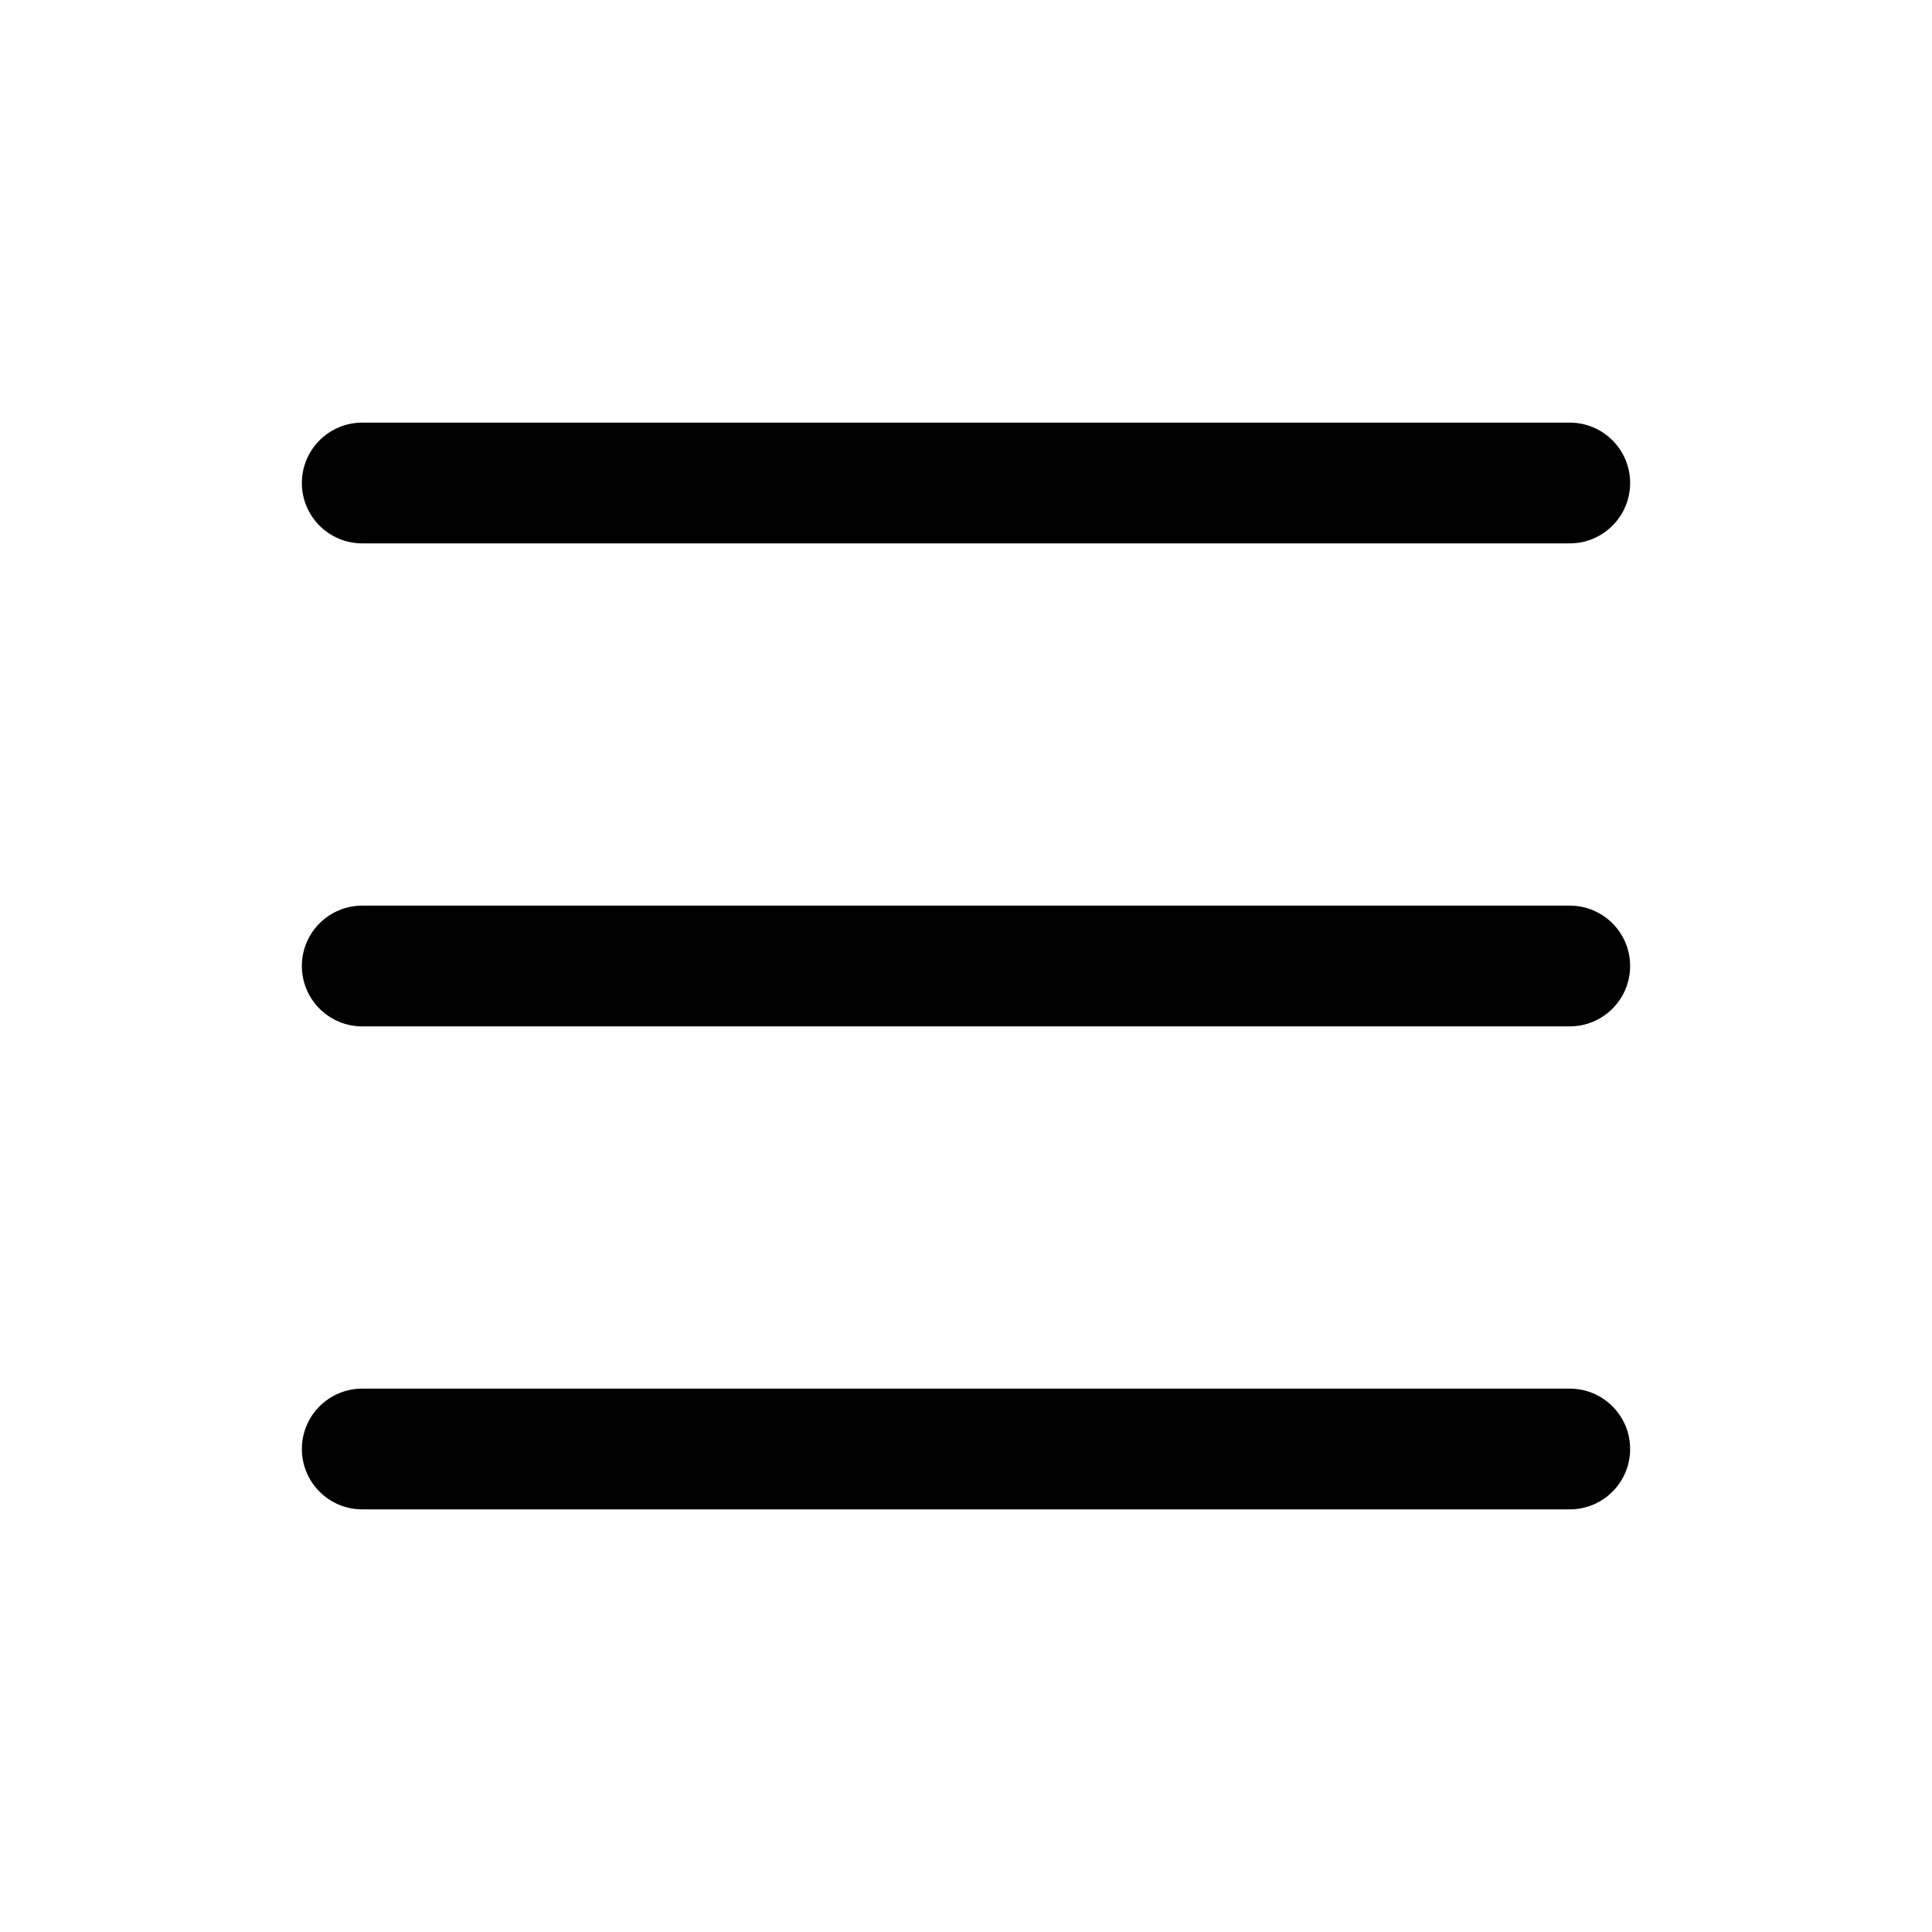
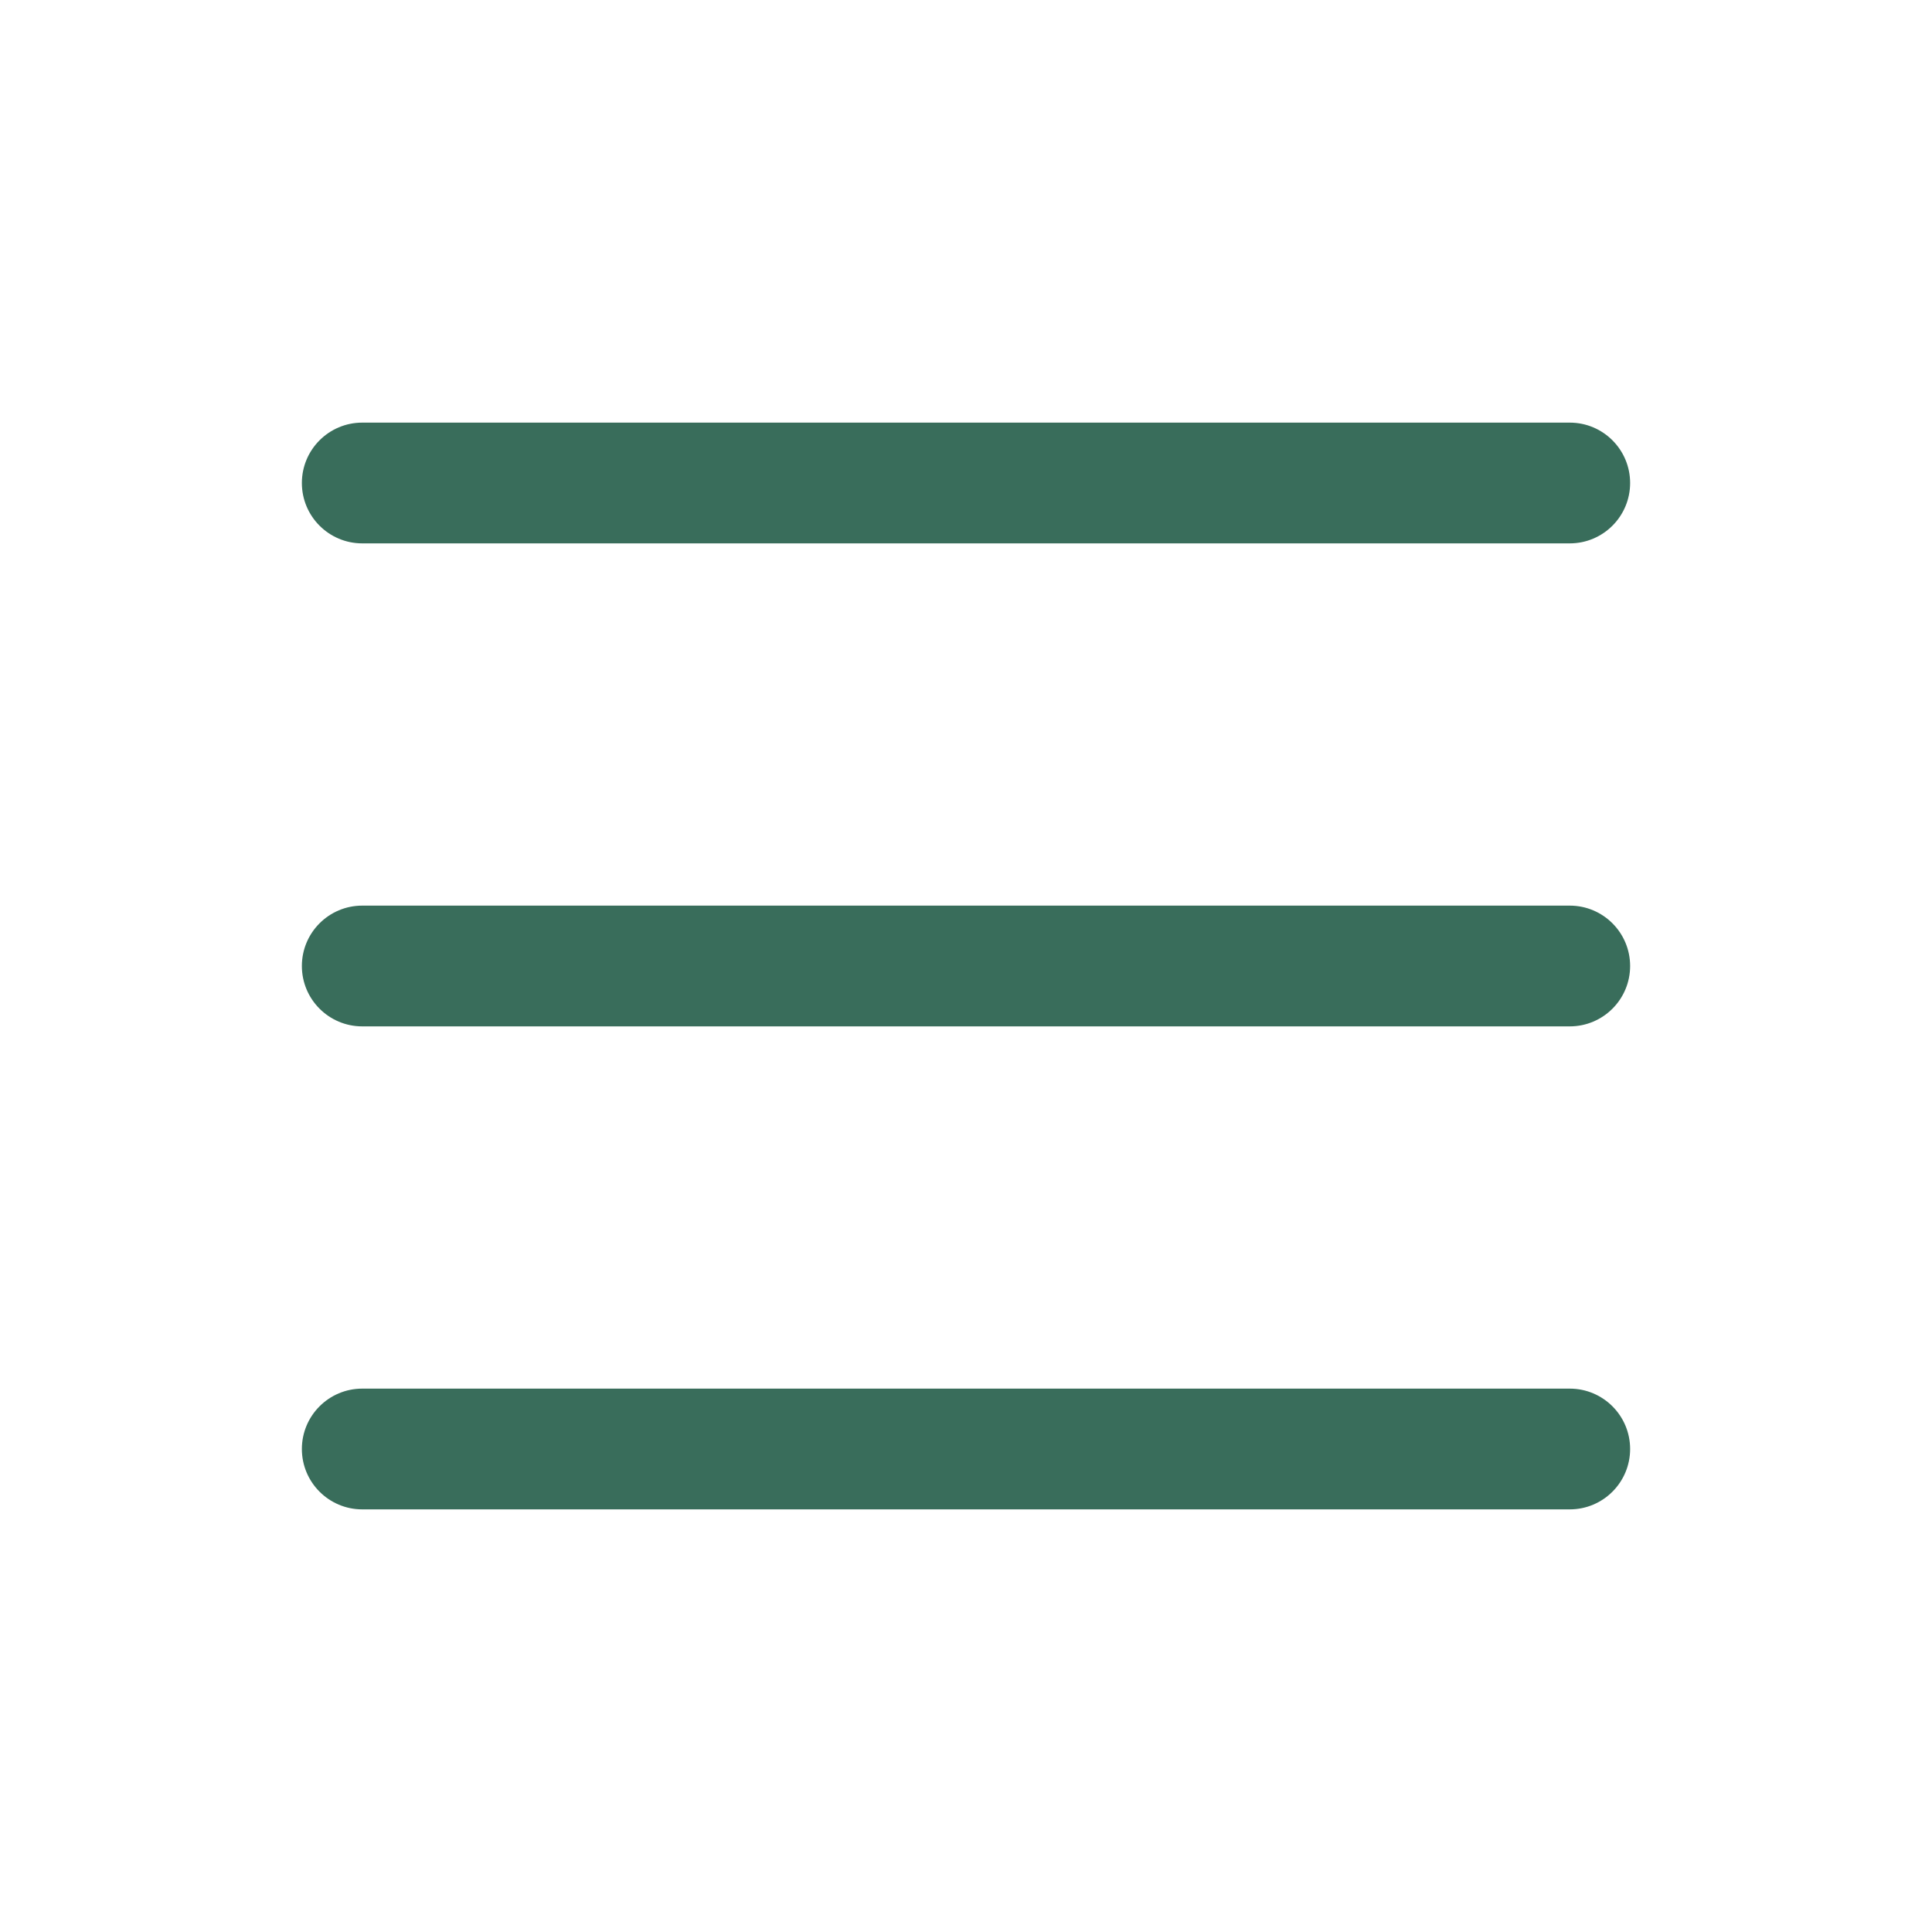
- <svg xmlns="http://www.w3.org/2000/svg" width="16" height="16" fill="currentColor" class="bi bi-list" viewBox="0 0 16 16">
+ <svg xmlns="http://www.w3.org/2000/svg" width="24" height="24" fill="#396d5b" class="bi bi-list" viewBox="0 0 16 16">
  <path fill-rule="evenodd" d="M2.5 12a.5.5 0 0 1 .5-.5h10a.5.5 0 0 1 0 1H3a.5.5 0 0 1-.5-.5m0-4a.5.5 0 0 1 .5-.5h10a.5.5 0 0 1 0 1H3a.5.5 0 0 1-.5-.5m0-4a.5.5 0 0 1 .5-.5h10a.5.5 0 0 1 0 1H3a.5.5 0 0 1-.5-.5" />
</svg>
